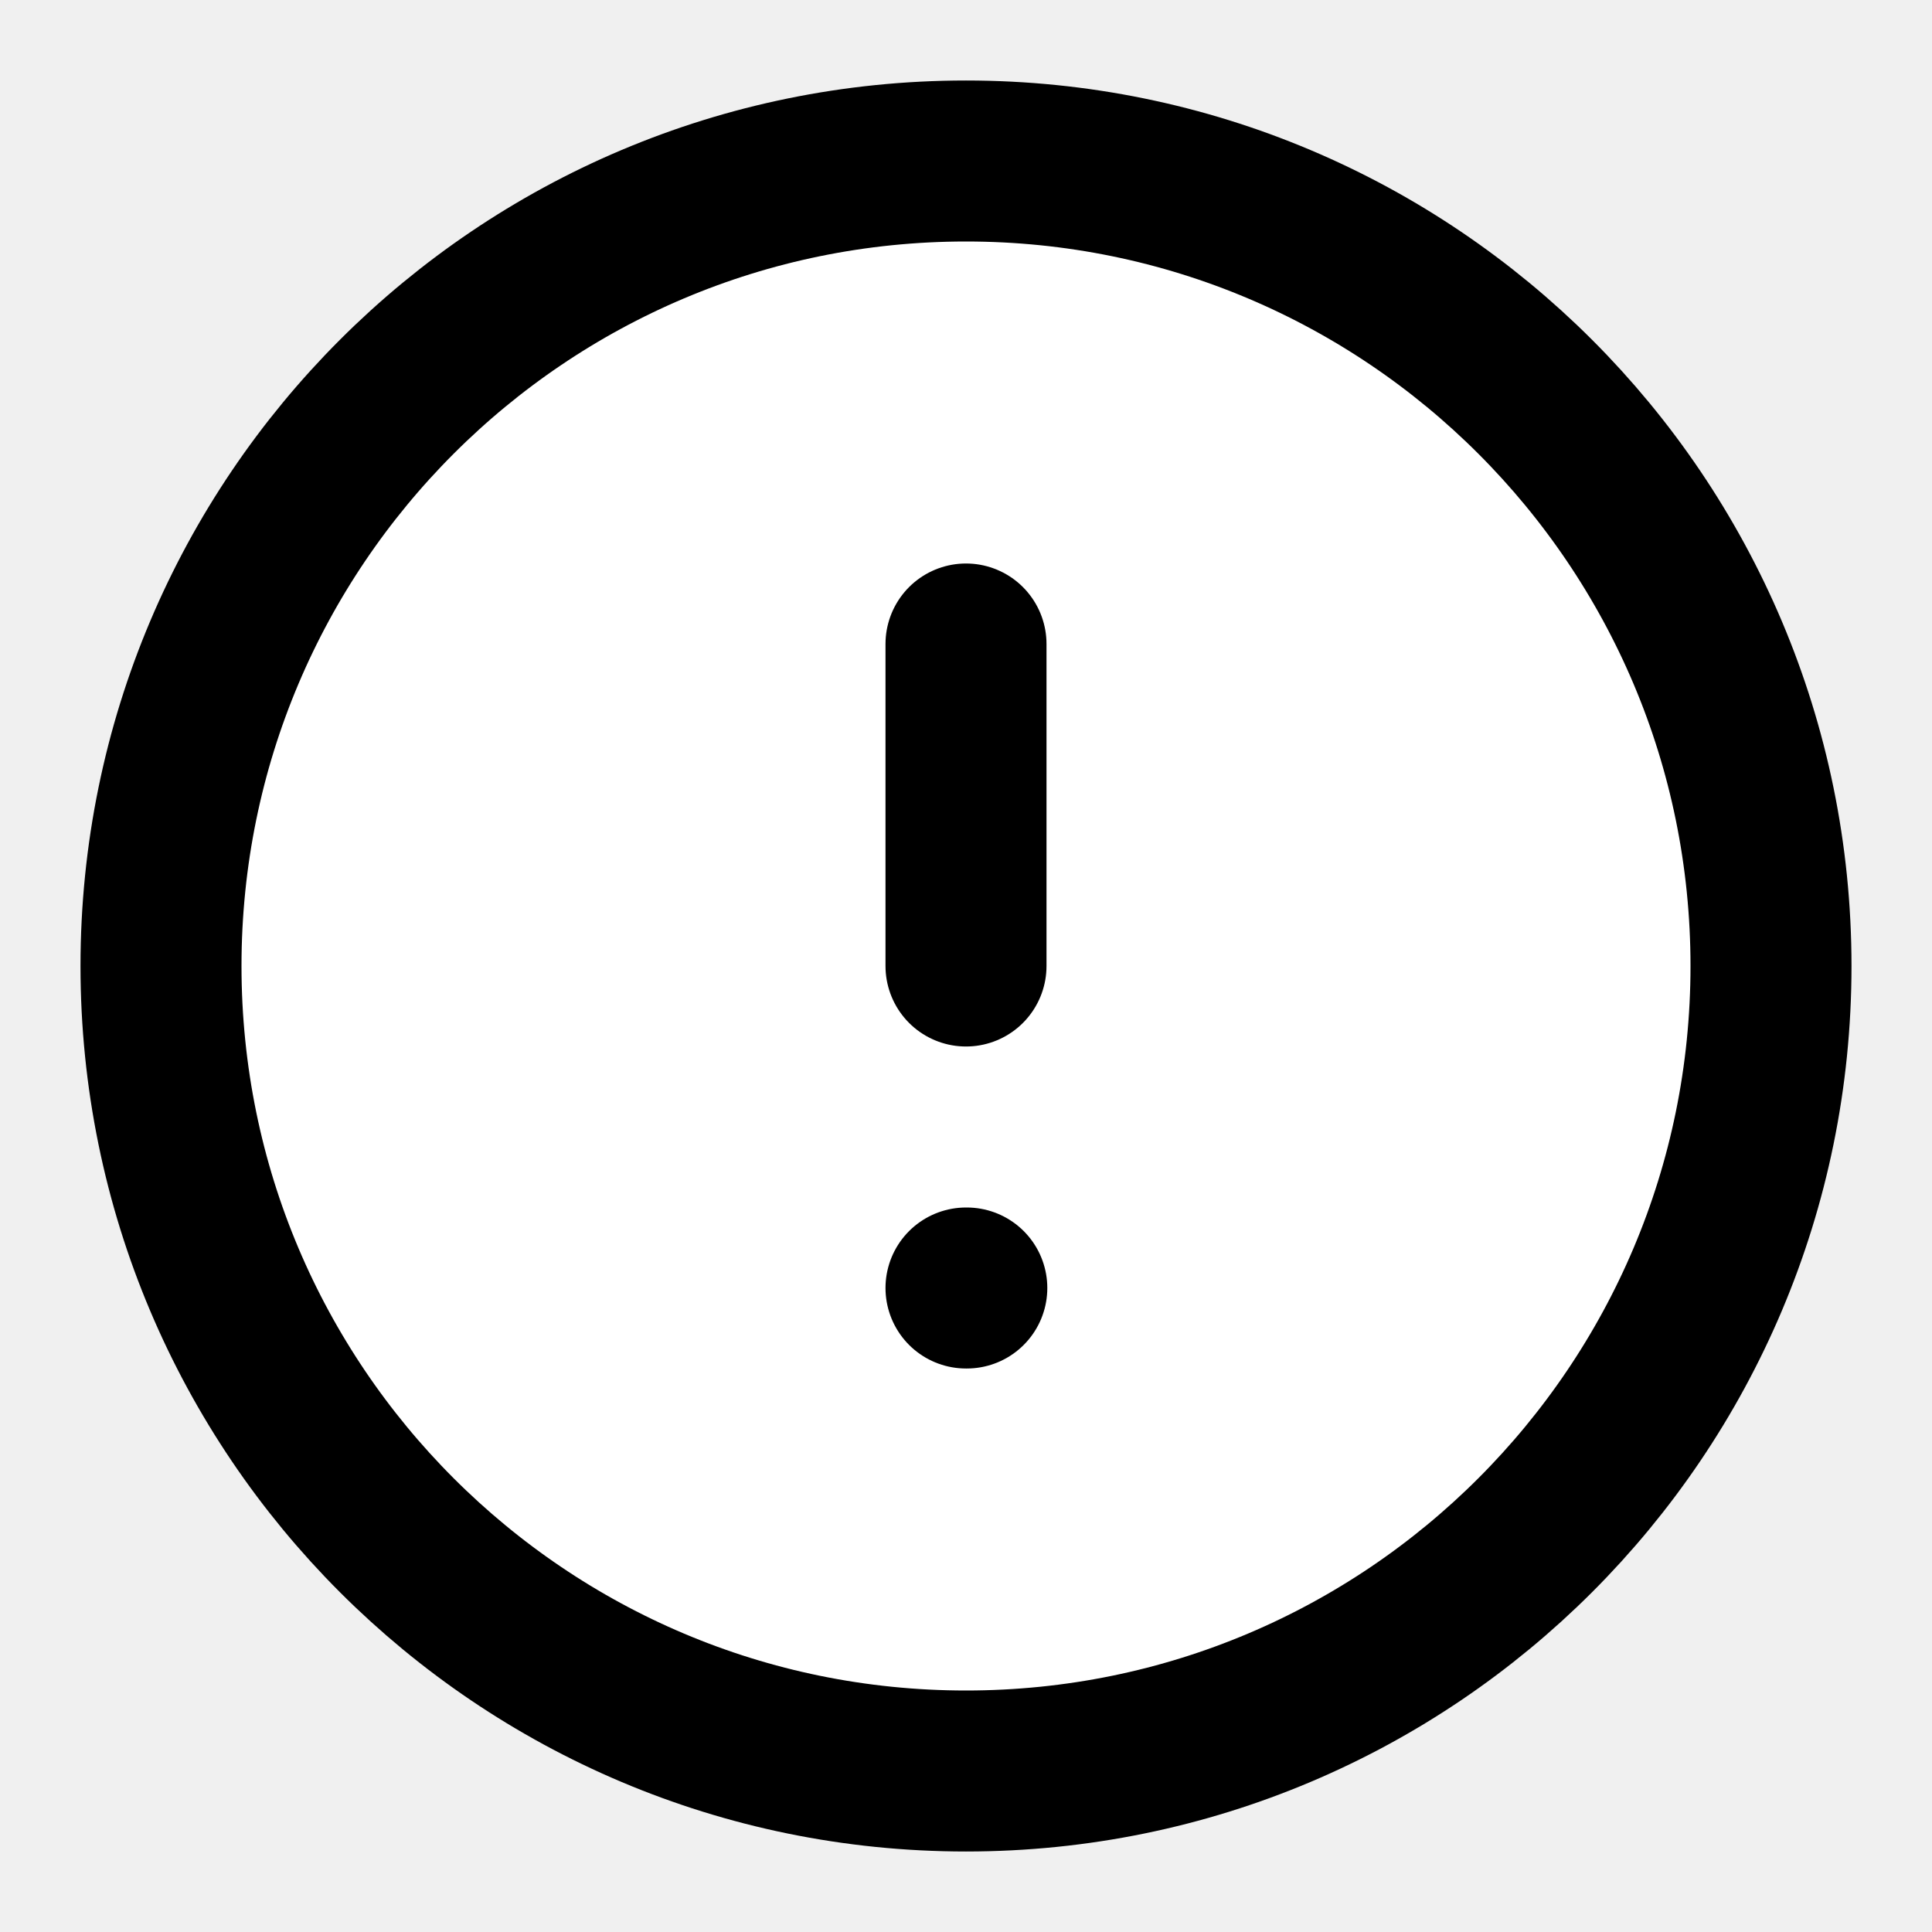
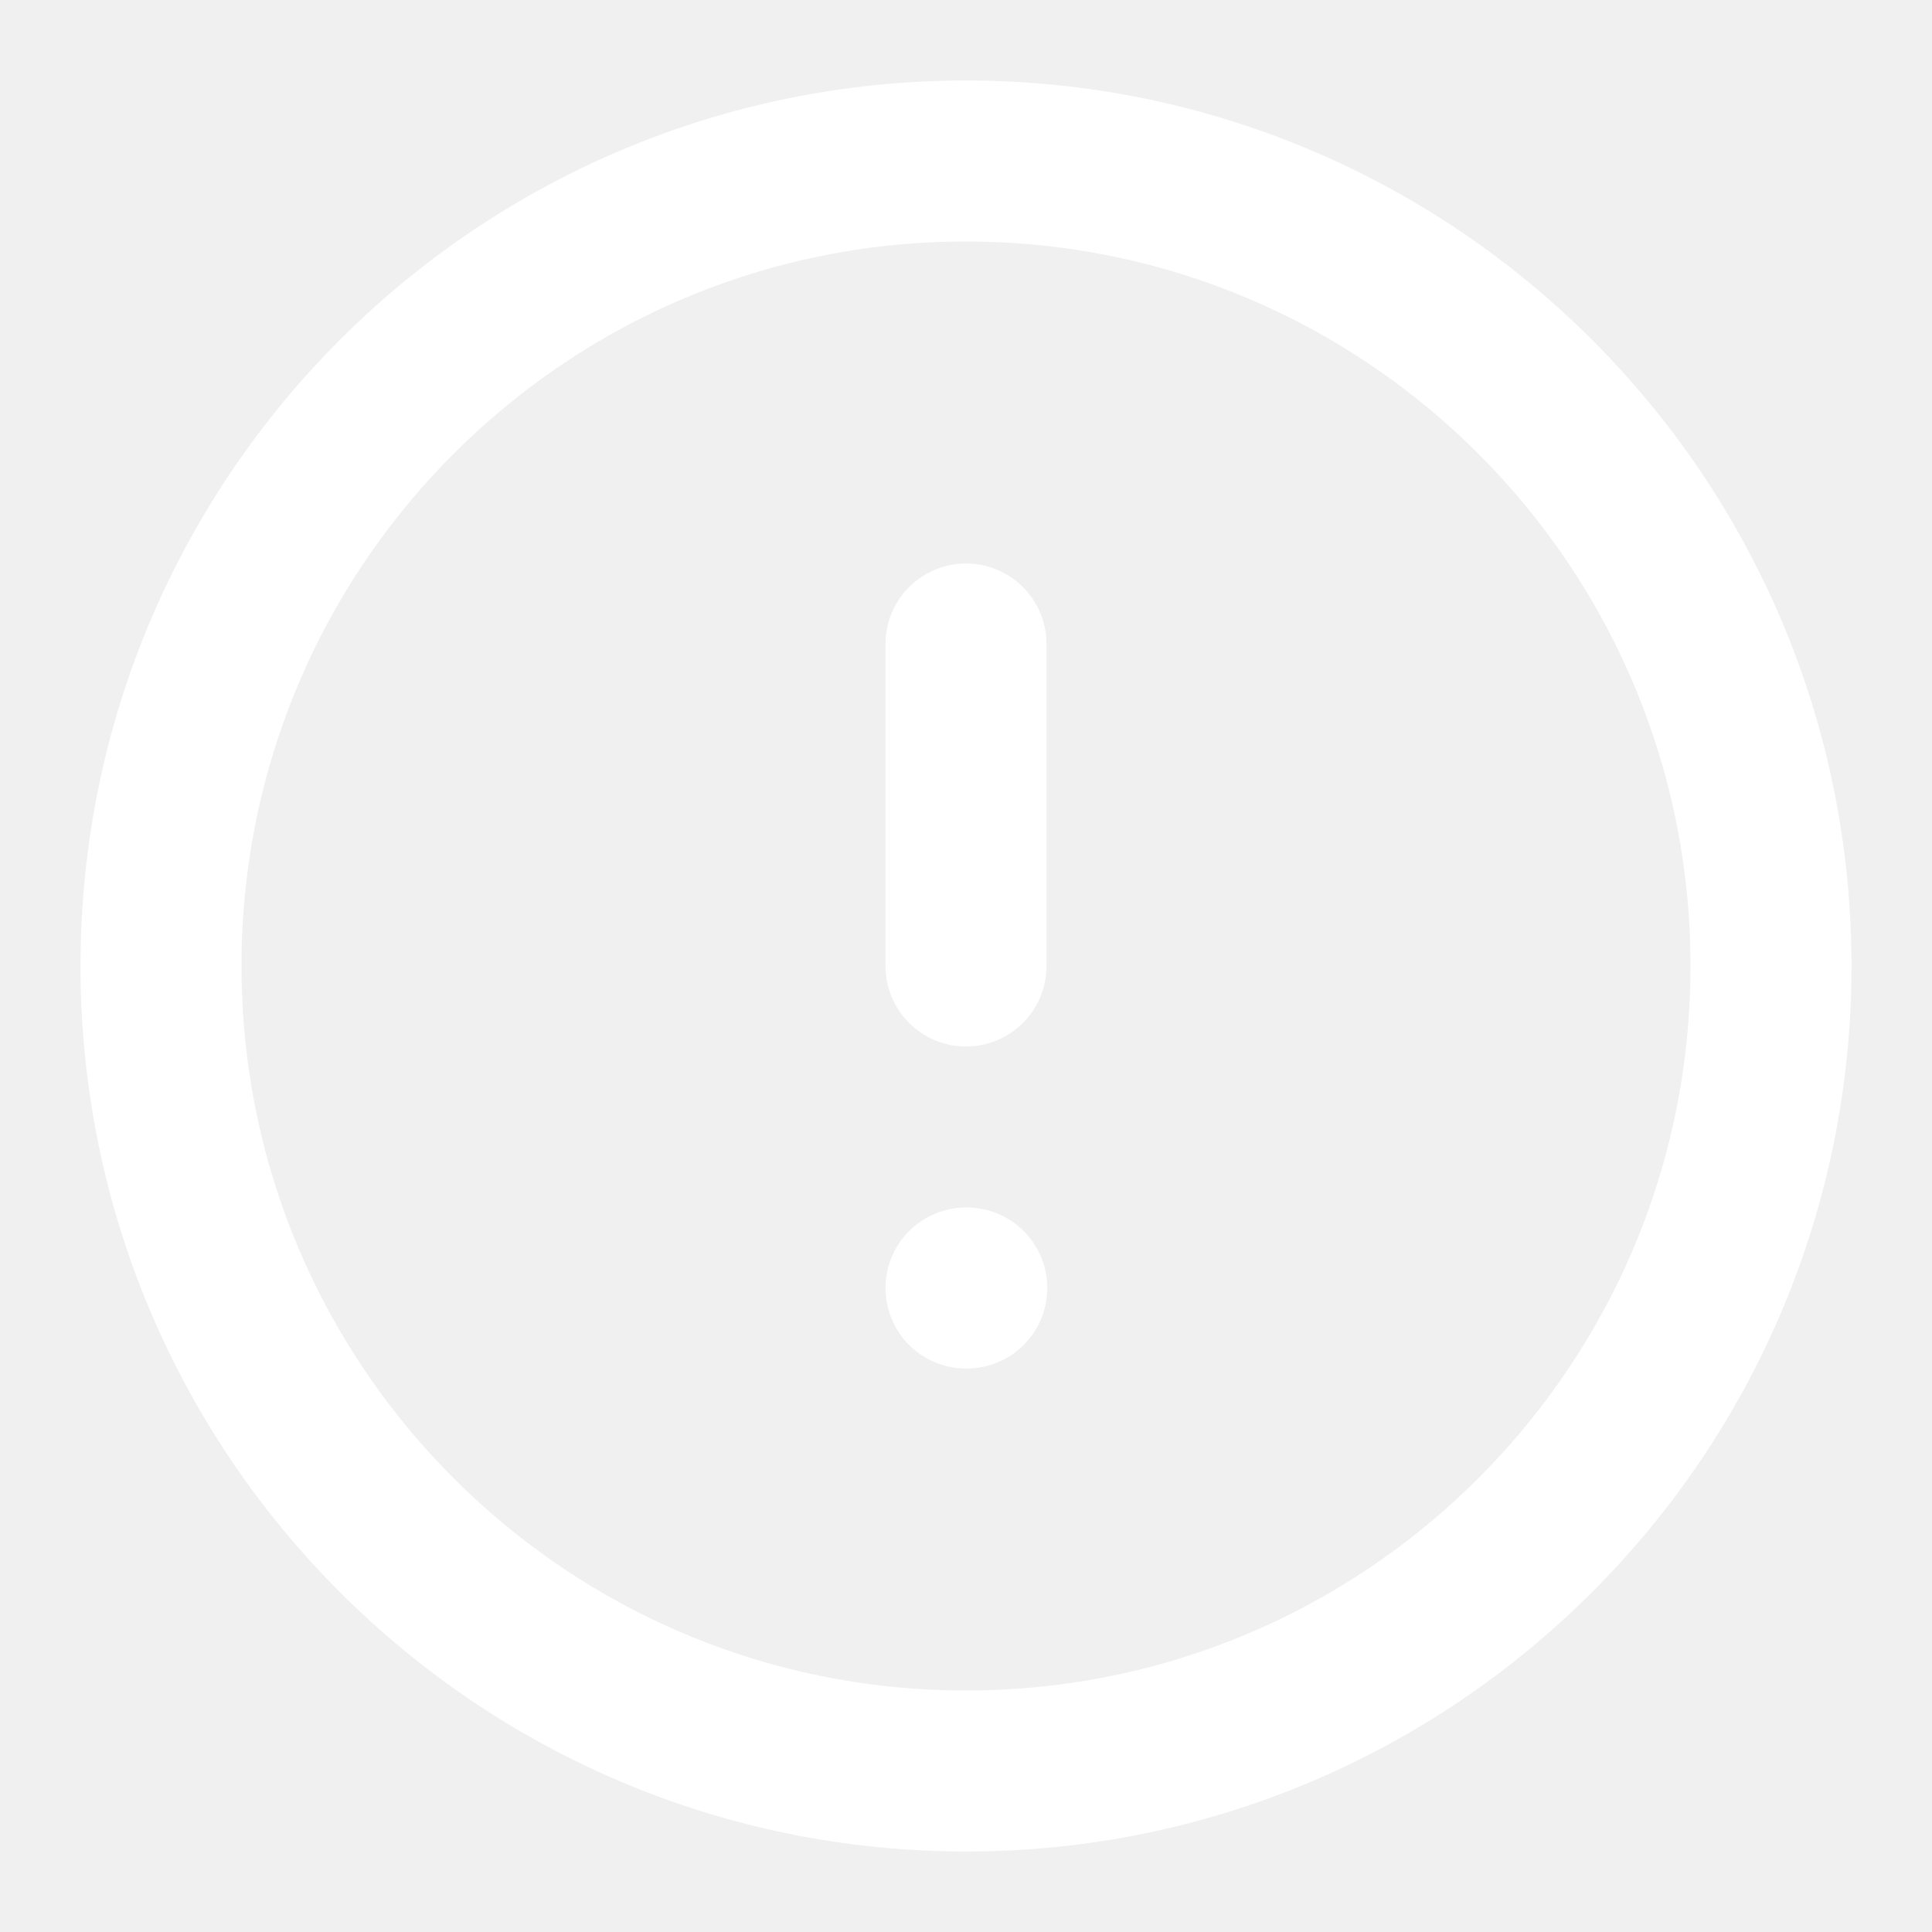
<svg xmlns="http://www.w3.org/2000/svg" aria-hidden="true" role="img" width="1em" height="1em" preserveAspectRatio="xMidYMid meet" viewBox="0 0 24 24">
-   <g fill="#fff" stroke="currentColor" stroke-width="2" stroke-linecap="round" stroke-linejoin="round">
+   <g fill="none" stroke="#fff" stroke-width="2" stroke-linecap="round" stroke-linejoin="round">
    <circle cx="12" cy="12" r="10" />
    <path d="M12 8v4" />
    <path d="M12 16h.01" />
  </g>
</svg>
